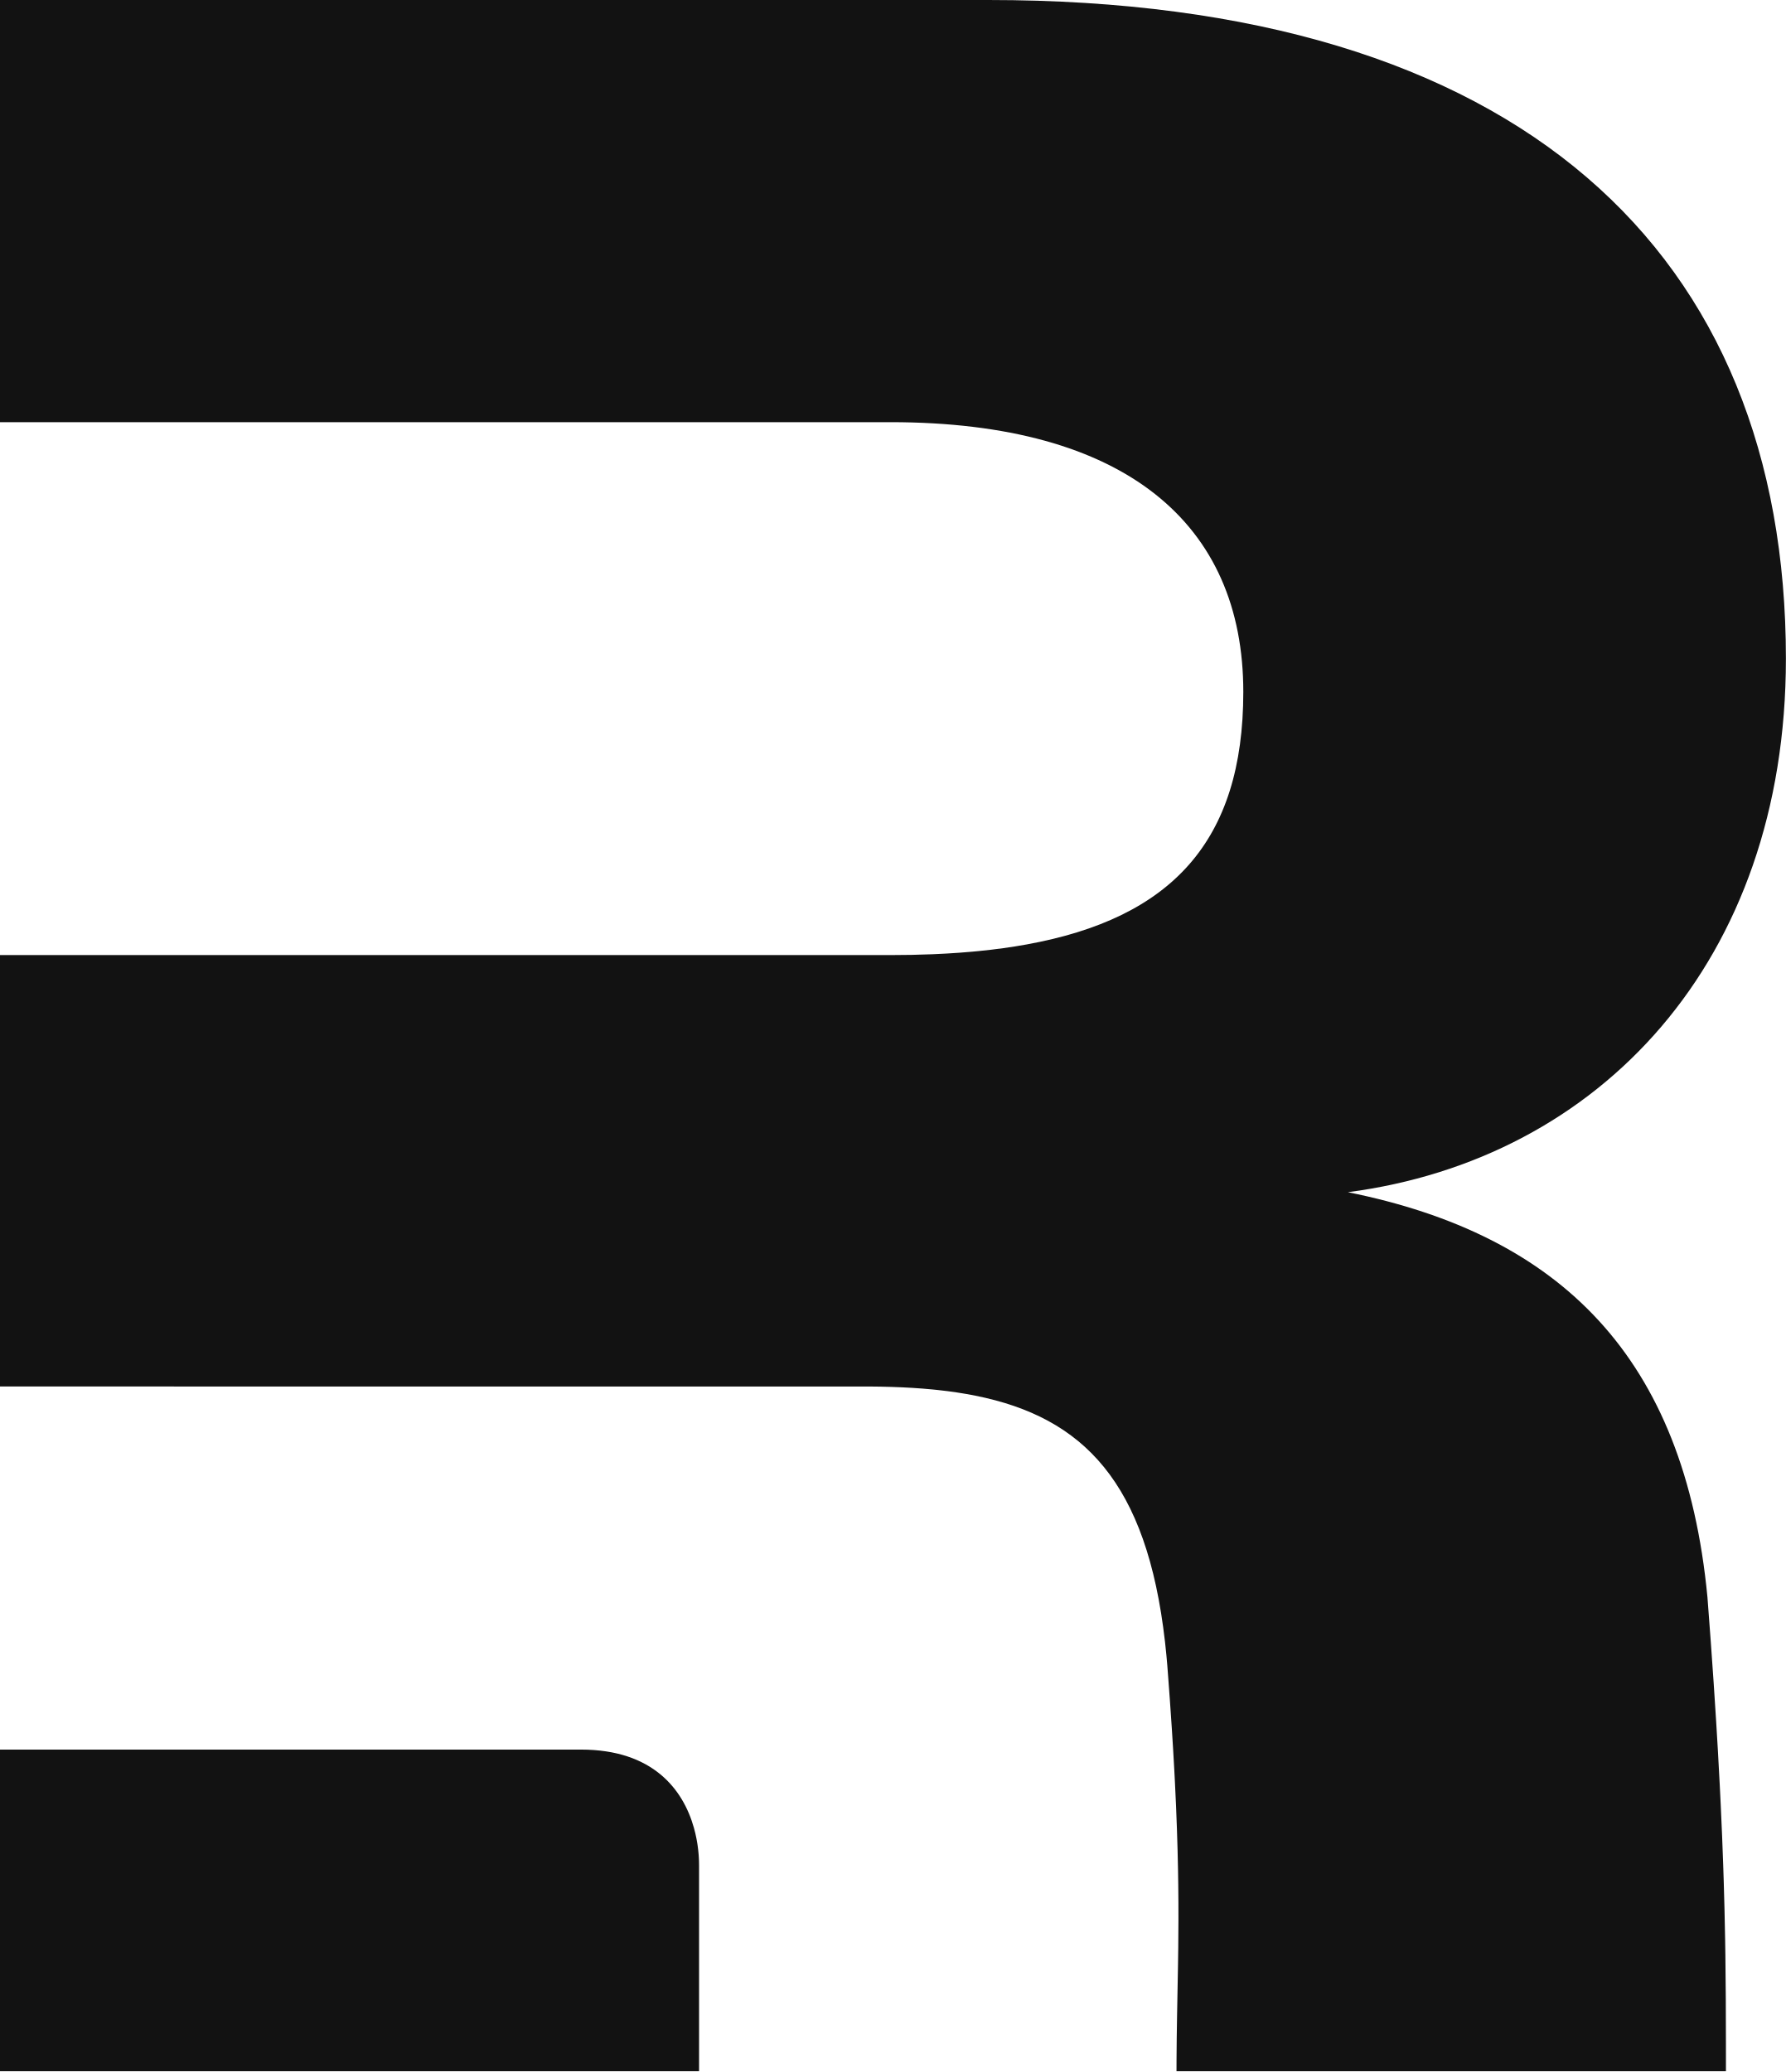
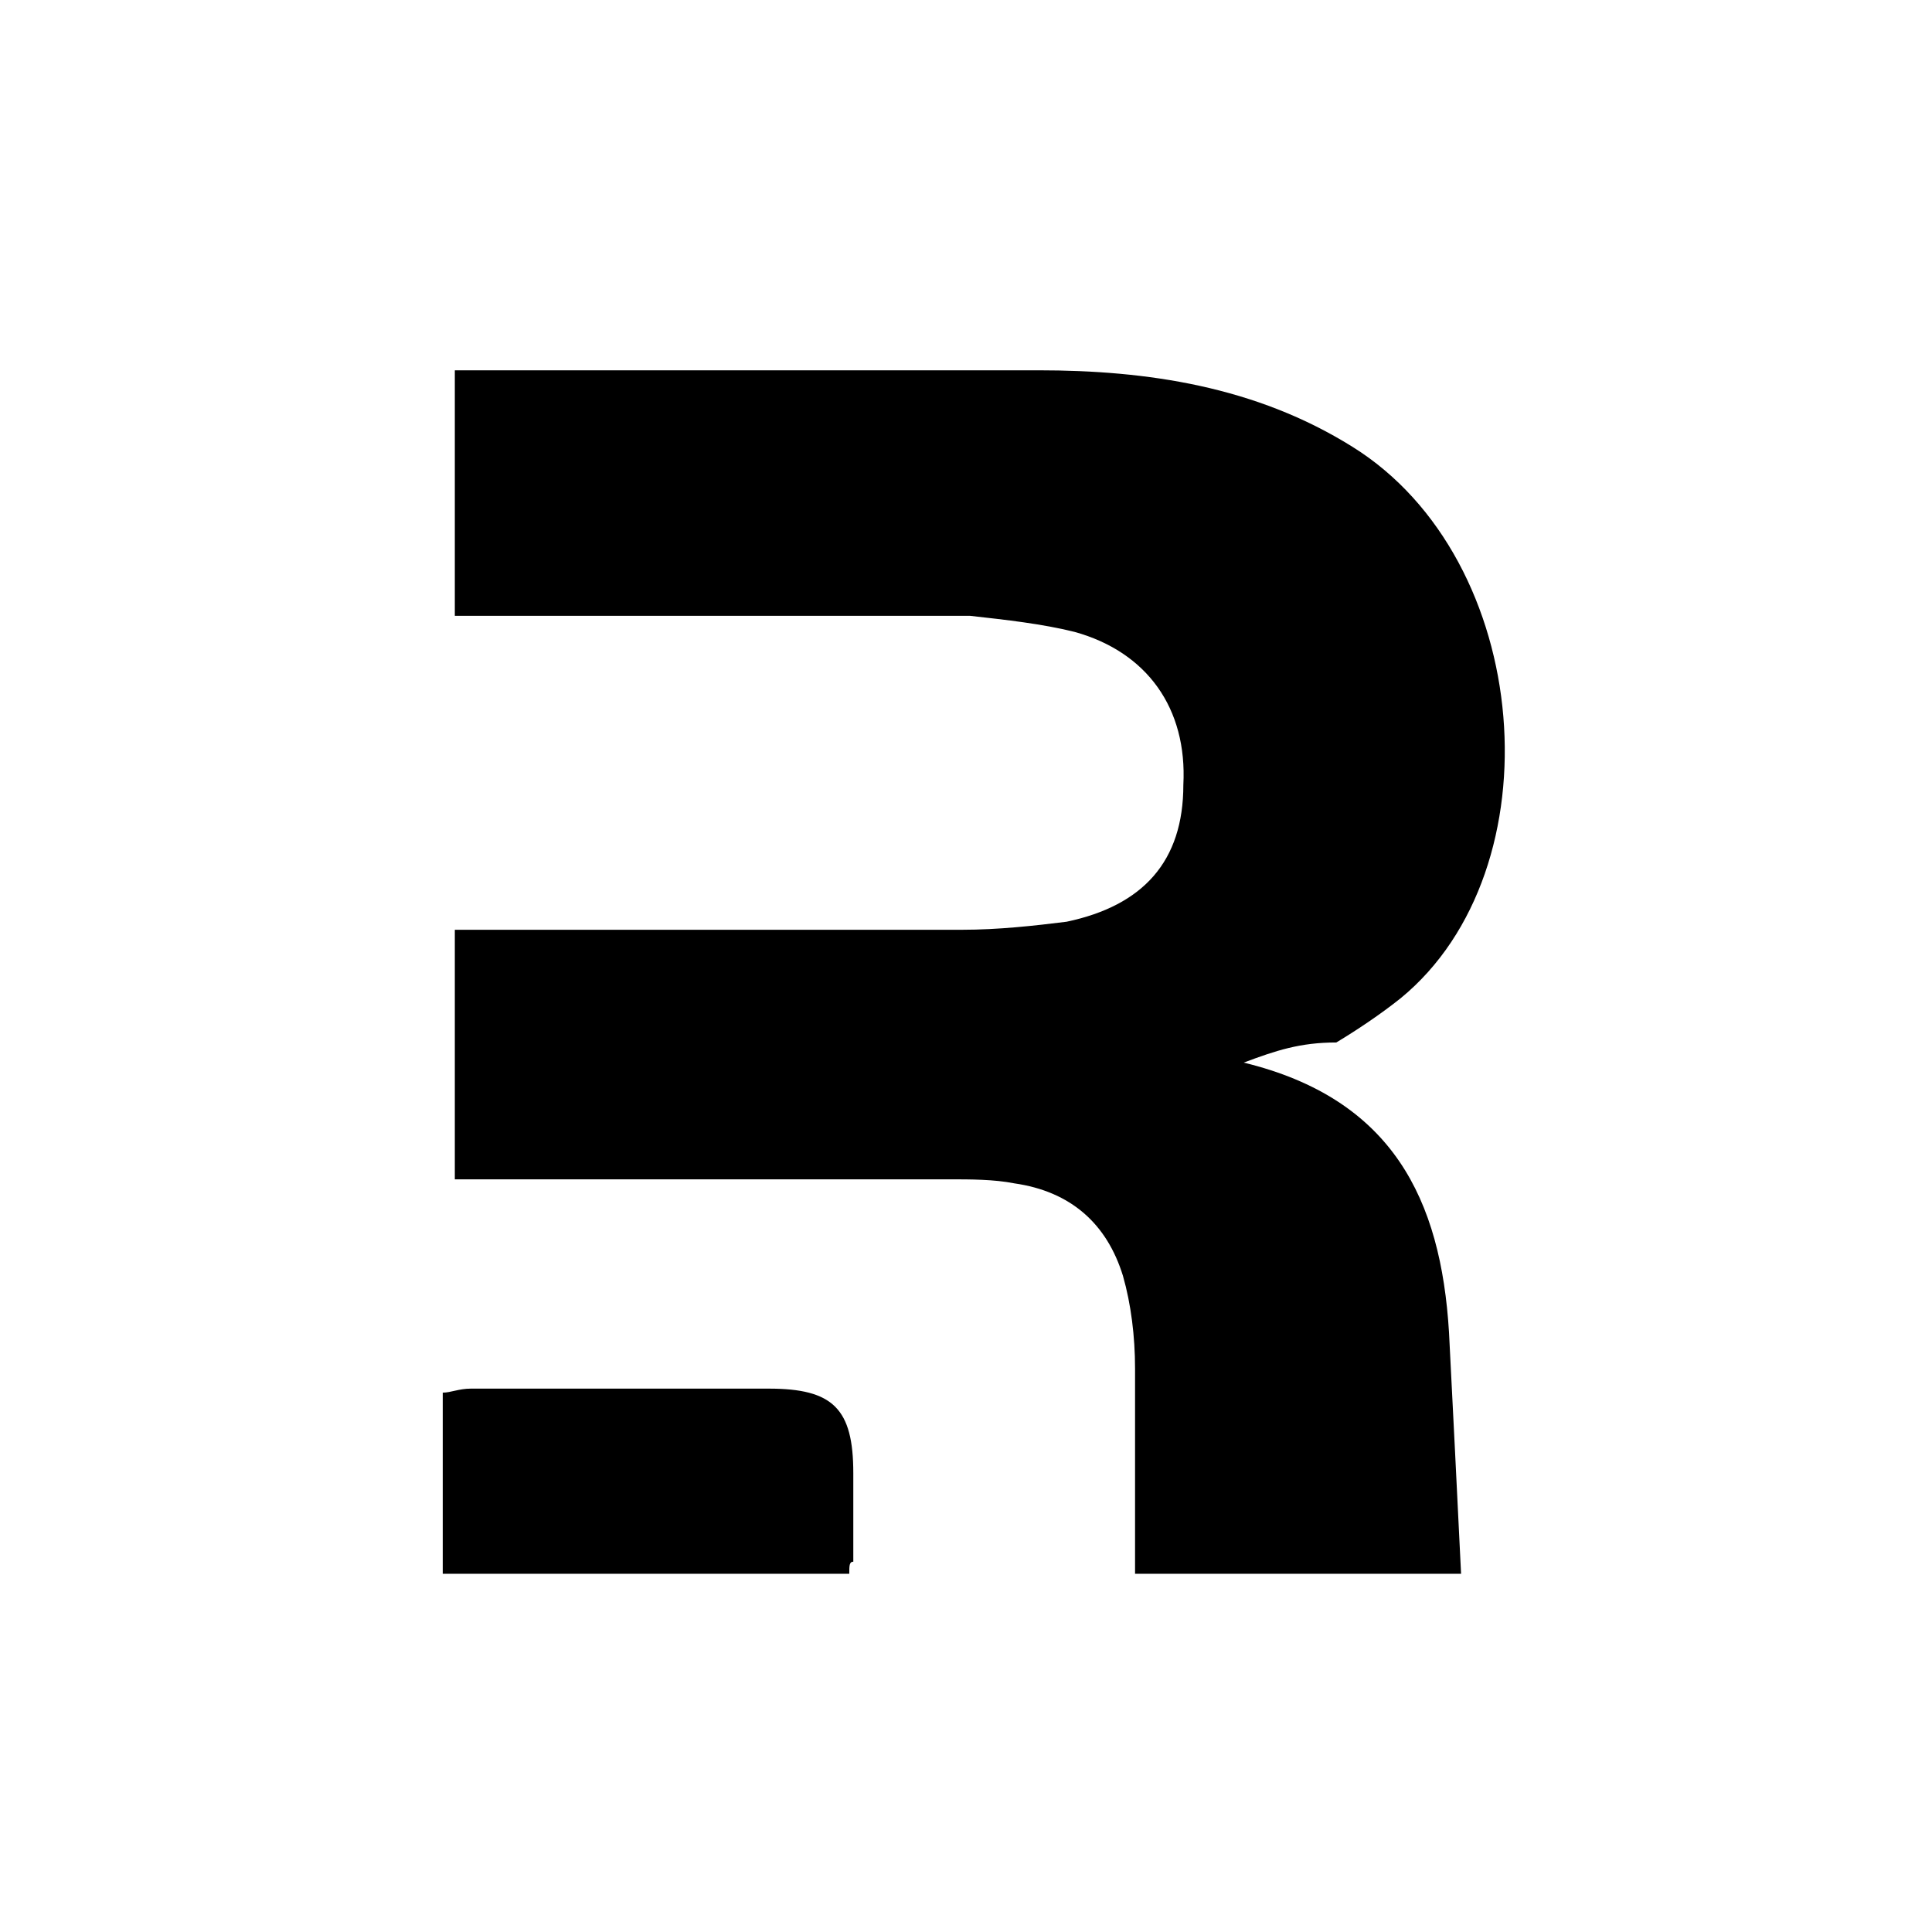
- <svg xmlns="http://www.w3.org/2000/svg" viewBox="0 0 256 297" version="1.1">
-   <g stroke="none" stroke-width="1" fill="none" fill-rule="evenodd">
-     <path d="M141.675,-7.10542736e-15 C218.047,-7.10542736e-15 256,36.349 256,94.414 C256,137.844 229.293,166.167 193.215,170.888 C223.67,177.025 241.474,194.492 244.755,228.953 L245.229,235.29 L245.644,241.214 L246.002,246.756 L246.251,250.935 L246.518,255.865 L246.656,258.679 L246.854,263.149 L247.013,267.371 L247.092,269.798 L247.199,273.686 L247.291,278.132 L247.324,280.28 L247.384,286.506 L247.404,293.002 L247.405,296.887 L168.646,296.887 L168.65,295.266 L168.65,295.266 L168.678,292.12 L168.678,292.12 L168.725,289.055 L168.861,281.631 L168.896,279.142 L168.923,275.24 L168.923,275.24 L168.919,272.744 L168.896,270.127 L168.864,268.073 L168.8,265.197 L168.706,262.147 L168.581,258.905 L168.42,255.45 L168.325,253.637 L168.164,250.804 L167.979,247.828 L167.692,243.624 L167.445,240.282 C167.374,239.251 167.291,238.245 167.198,237.262 L166.996,235.328 C164.395,212.501 155.341,203.171 139.833,200.059 L138.526,199.814 C137.644,199.66 136.743,199.525 135.822,199.406 L134.425,199.242 C134.189,199.217 133.953,199.193 133.715,199.169 L132.273,199.042 L132.273,199.042 L130.802,198.939 L130.802,198.939 L129.3,198.858 L129.3,198.858 L127.786,198.8 L126.242,198.761 L124.668,198.743 L124.668,198.743 L0,198.74 L0,136.9 L127.619,136.9 C129.706,136.9 131.728,136.861 133.686,136.78 L135.622,136.685 L135.622,136.685 L137.515,136.563 L137.515,136.563 L139.365,136.413 C139.67,136.385 139.973,136.357 140.274,136.327 L142.059,136.134 C143.235,135.995 144.383,135.837 145.501,135.659 L147.158,135.378 C167.867,131.624 178.221,120.63 178.221,99.178 C178.221,75.104 161.354,60.513 127.619,60.513 L0,60.513 L0,-7.10542736e-15 L141.675,-7.10542736e-15 Z M83.276,250.785 C93.609,250.785 97.933,256.523 99.473,262.015 L99.676,262.804 L99.676,262.804 L99.843,263.587 L99.952,264.204 L99.998,264.51 L100.076,265.113 L100.134,265.704 L100.157,265.994 L100.188,266.562 L100.198,266.84 L100.206,267.381 L100.206,296.887 L0,296.887 L0,250.785 L83.276,250.785 Z" fill="#121212" fill-rule="nonzero" />
+ <svg xmlns="http://www.w3.org/2000/svg" version="1.1" id="Layer_1" x="0px" y="0px" width="48" height="48" viewBox="0 0 48 48" style="enable-background:new 0 0 48 48;" xml:space="preserve">
+   <g id="IRZeLC_00000064338407216572291350000018412982886523982740_">
+     <g>
+       <path d="M30.9,26.4c3.7,0.9,4.9,3.4,5.1,6.7c0.1,2,0.2,3.9,0.3,6c-2.7,0-5.3,0-8.1,0c0-1.7,0-3.4,0-5.1c0-0.8-0.1-1.6-0.3-2.3    c-0.4-1.3-1.3-2.1-2.7-2.3c-0.5-0.1-1.1-0.1-1.6-0.1c-3.8,0-7.6,0-11.4,0c-0.3,0-0.6,0-0.9,0c0-2.1,0-4.1,0-6.2c0.3,0,0.6,0,0.9,0    c3.9,0,7.8,0,11.7,0c0.9,0,1.8-0.1,2.6-0.2c1.9-0.4,2.9-1.5,2.9-3.4c0.1-1.9-0.9-3.3-2.7-3.8c-0.8-0.2-1.7-0.3-2.6-0.4    c-3.9,0-7.8,0-11.8,0c-0.3,0-0.7,0-1,0c0-2,0-4,0-6.1c0.2,0,0.4,0,0.7,0c4.6,0,9.2,0,13.8,0c2.7,0,5.4,0.4,7.8,1.9    c4.5,2.8,5.1,10.5,1.2,13.7c-0.5,0.4-1.1,0.8-1.6,1.1C32.3,25.9,31.7,26.1,30.9,26.4z" />
+       <path d="M21.1,39.1c-3.4,0-6.7,0-10.1,0c0-1.5,0-3,0-4.5c0.2,0,0.4-0.1,0.7-0.1c2.5,0,4.9,0,7.4,0c1.6,0,2.1,0.5,2.1,2.1    c0,0.7,0,1.5,0,2.2C21.1,38.8,21.1,38.9,21.1,39.1z" />
+     </g>
  </g>
</svg>
